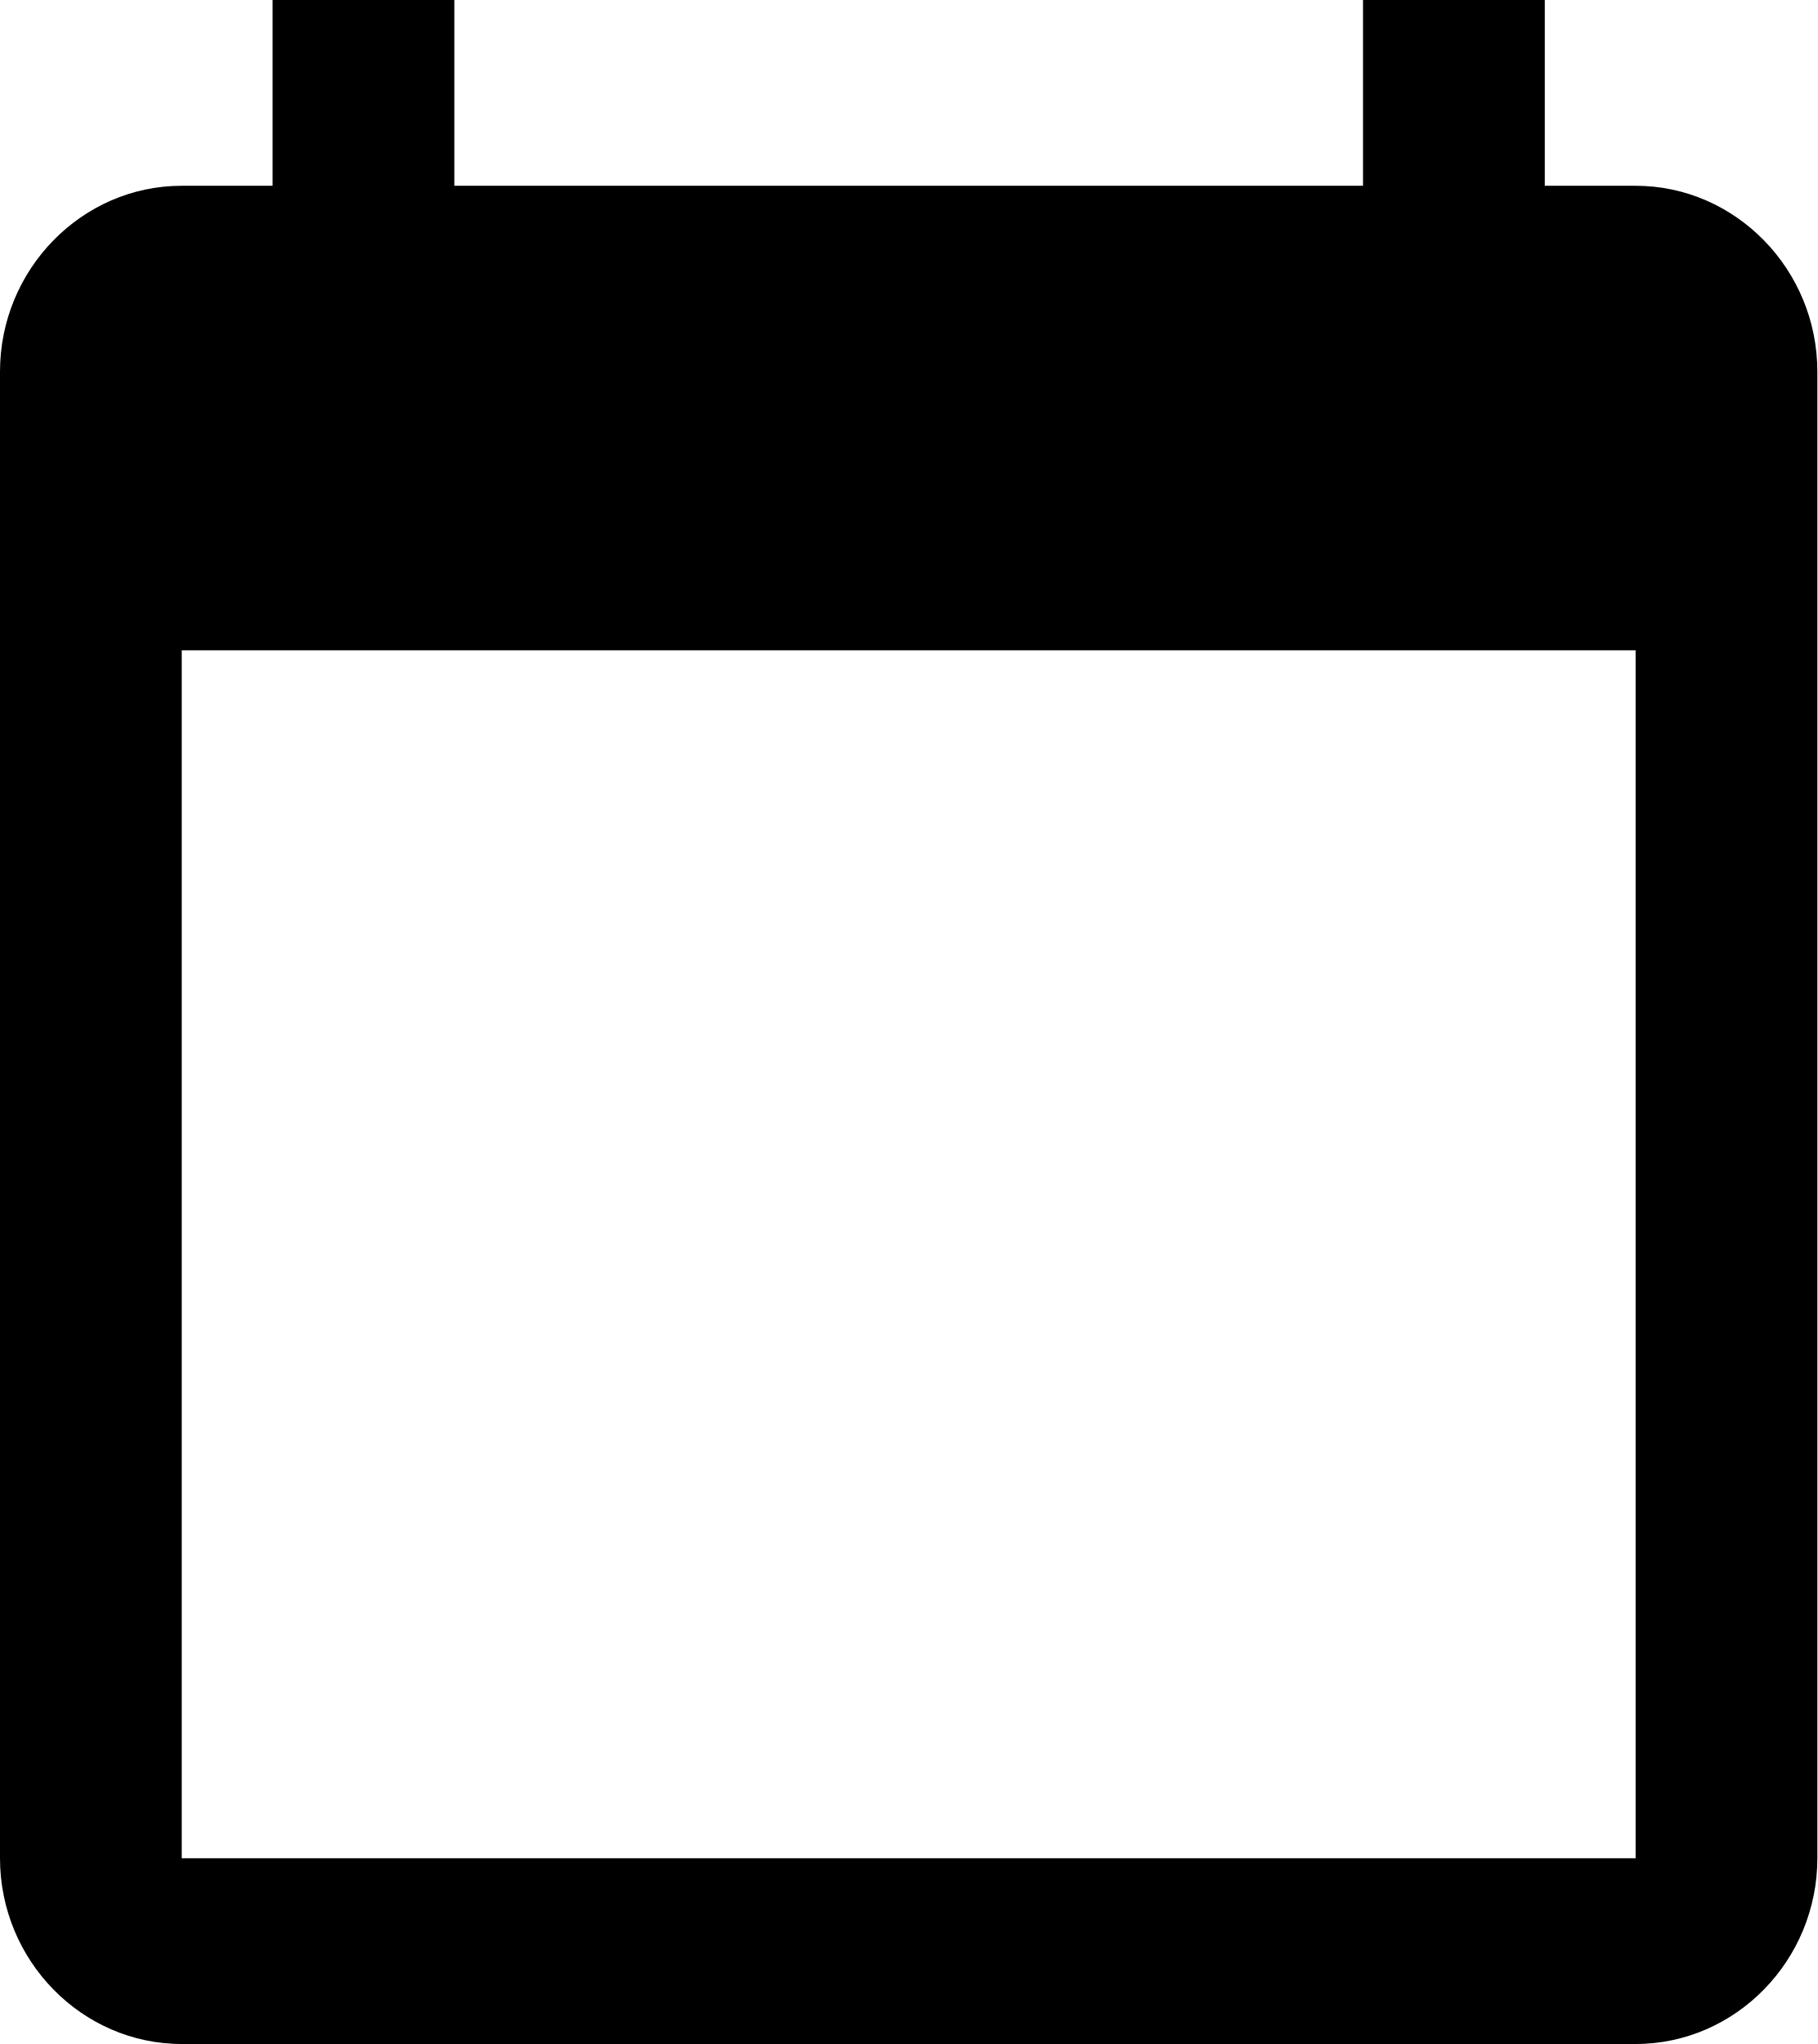
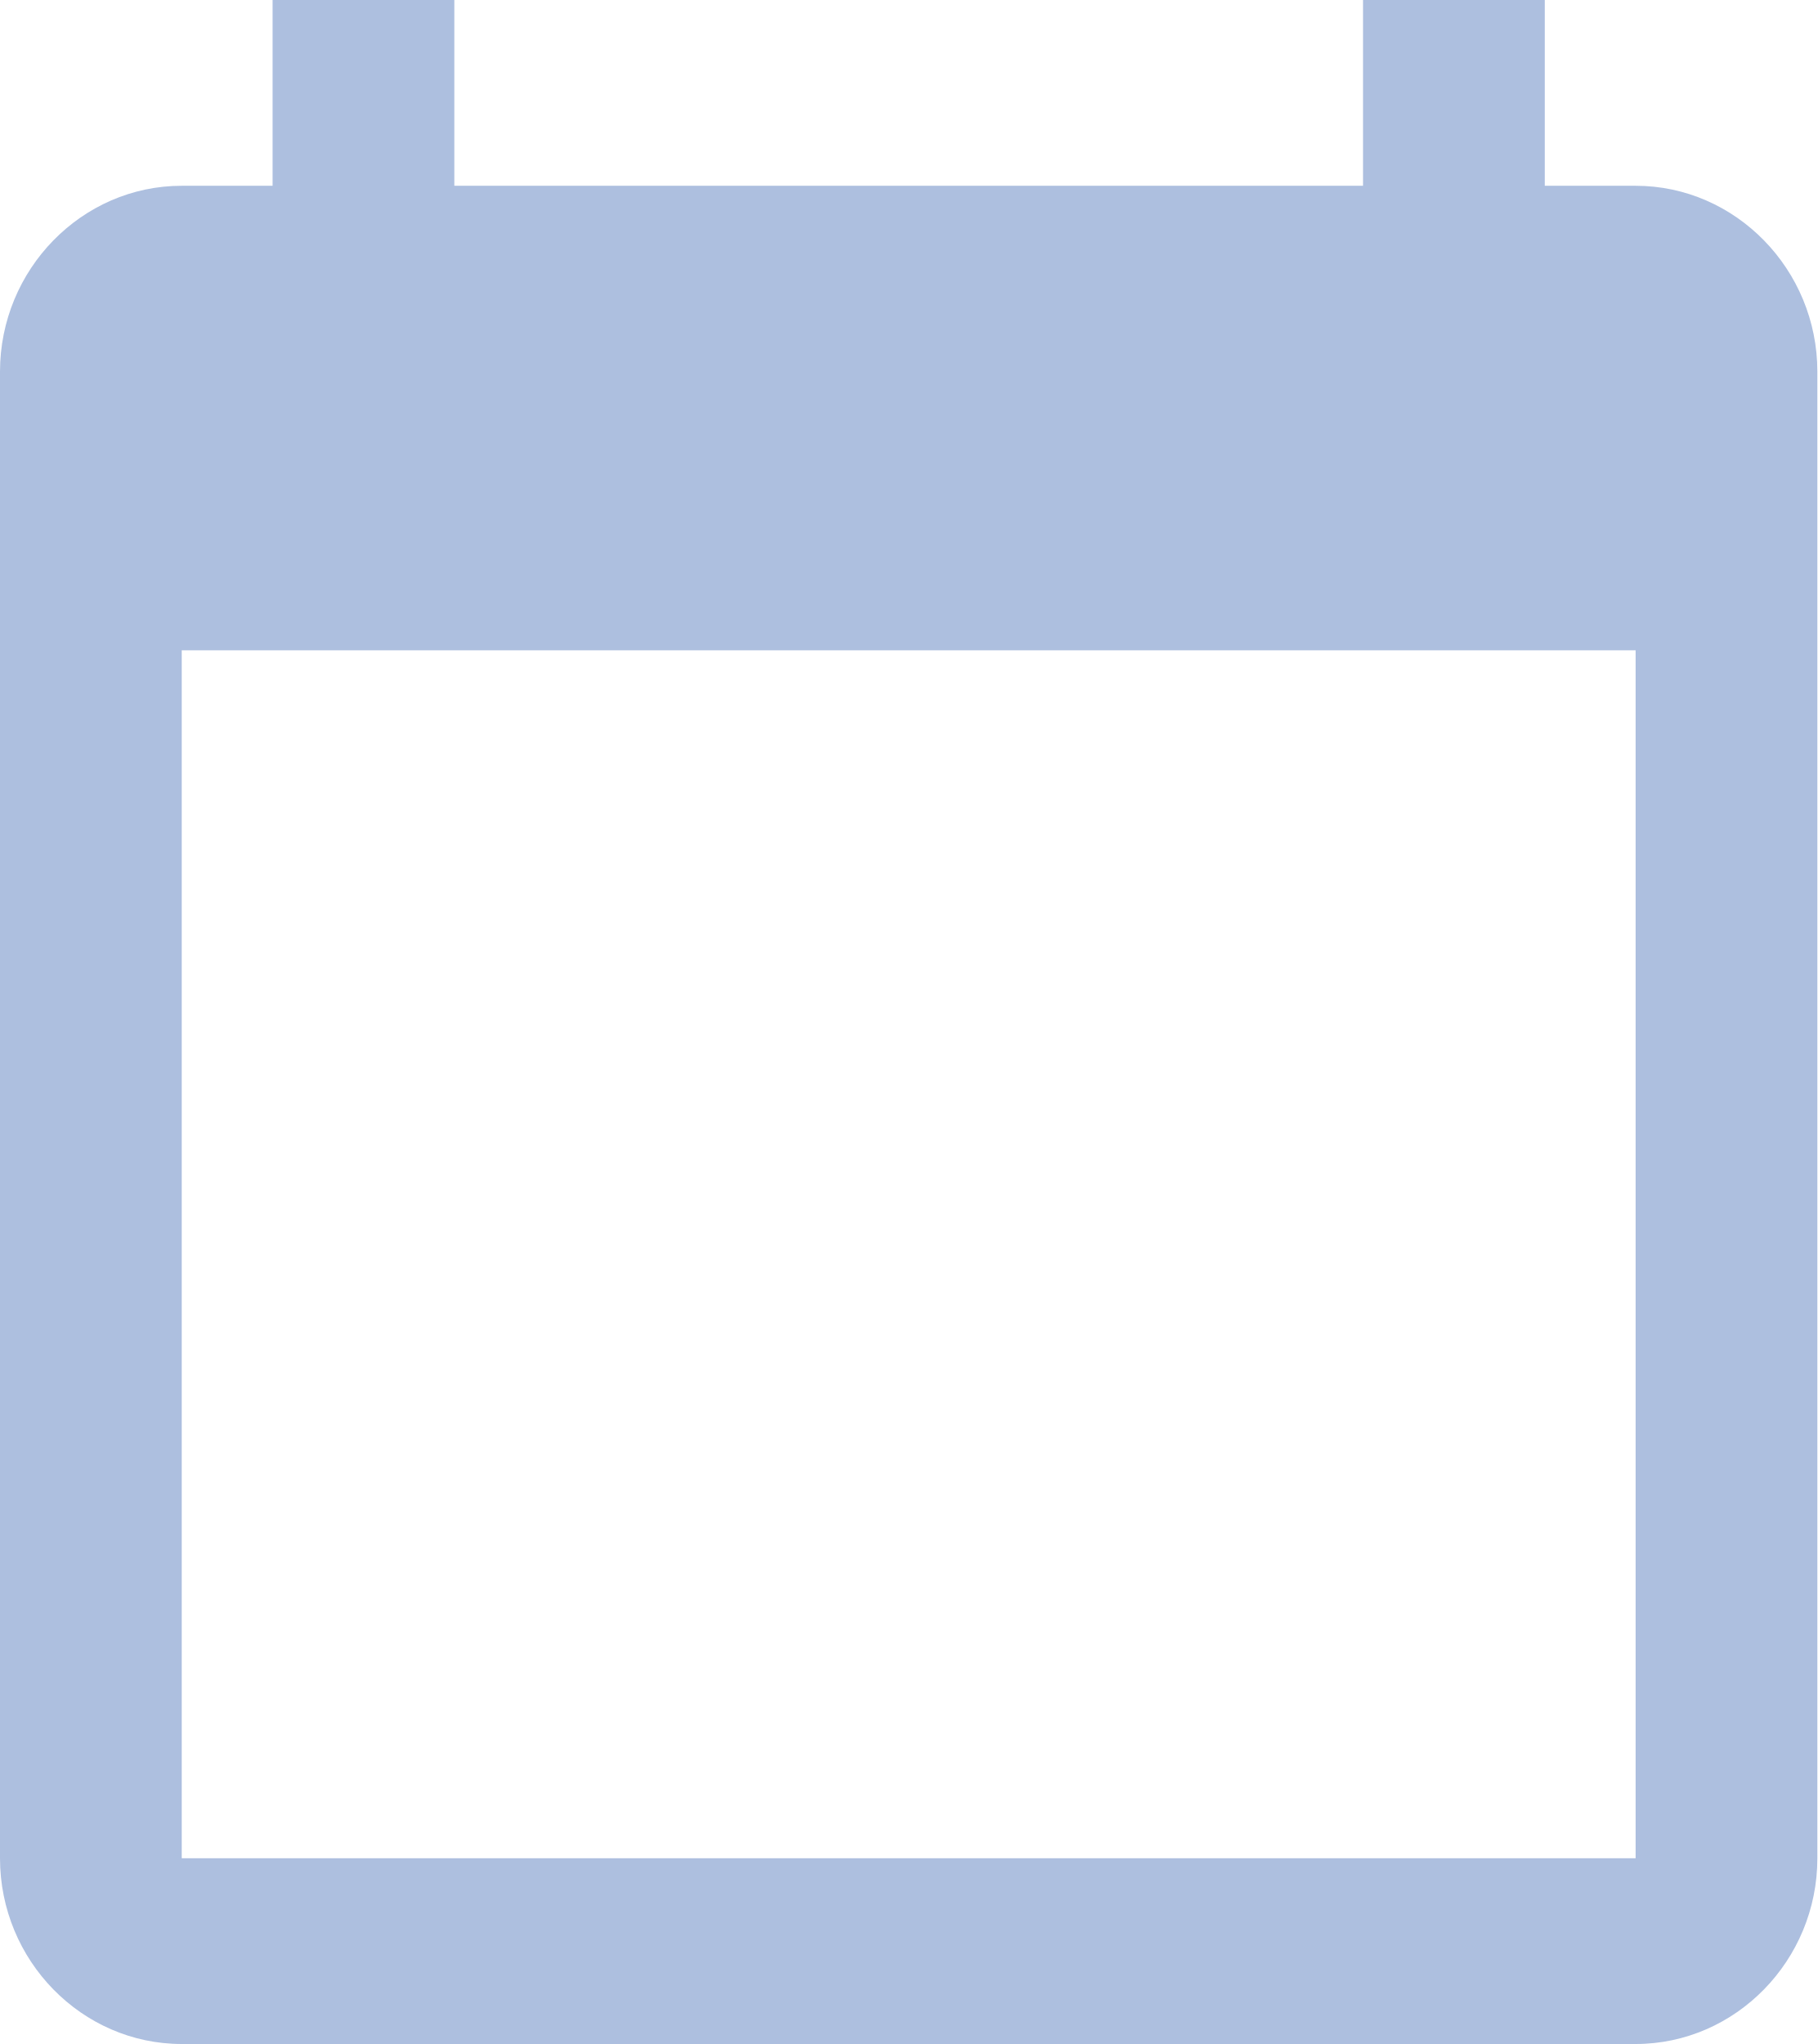
<svg xmlns="http://www.w3.org/2000/svg" width="16" height="18" viewBox="0 0 16 18" fill="none">
-   <path d="M14.4 1.636H13.6V0H12V1.636H4V0H2.4V1.636H1.6C0.72 1.636 0 2.373 0 3.273V16.364C0 17.264 0.72 18 1.6 18H14.4C15.28 18 16 17.264 16 16.364V3.273C16 2.373 15.28 1.636 14.4 1.636ZM14.4 16.364H1.6V5.727H14.4V16.364Z" fill="currentColor" />
+   <path d="M14.4 1.636H13.6V0H12V1.636H4V0H2.4V1.636H1.6C0.72 1.636 0 2.373 0 3.273V16.364C0 17.264 0.72 18 1.6 18H14.4C15.28 18 16 17.264 16 16.364V3.273C16 2.373 15.28 1.636 14.4 1.636ZM14.4 16.364H1.6V5.727H14.4V16.364Z" fill="#ADBFDF" />
</svg>
